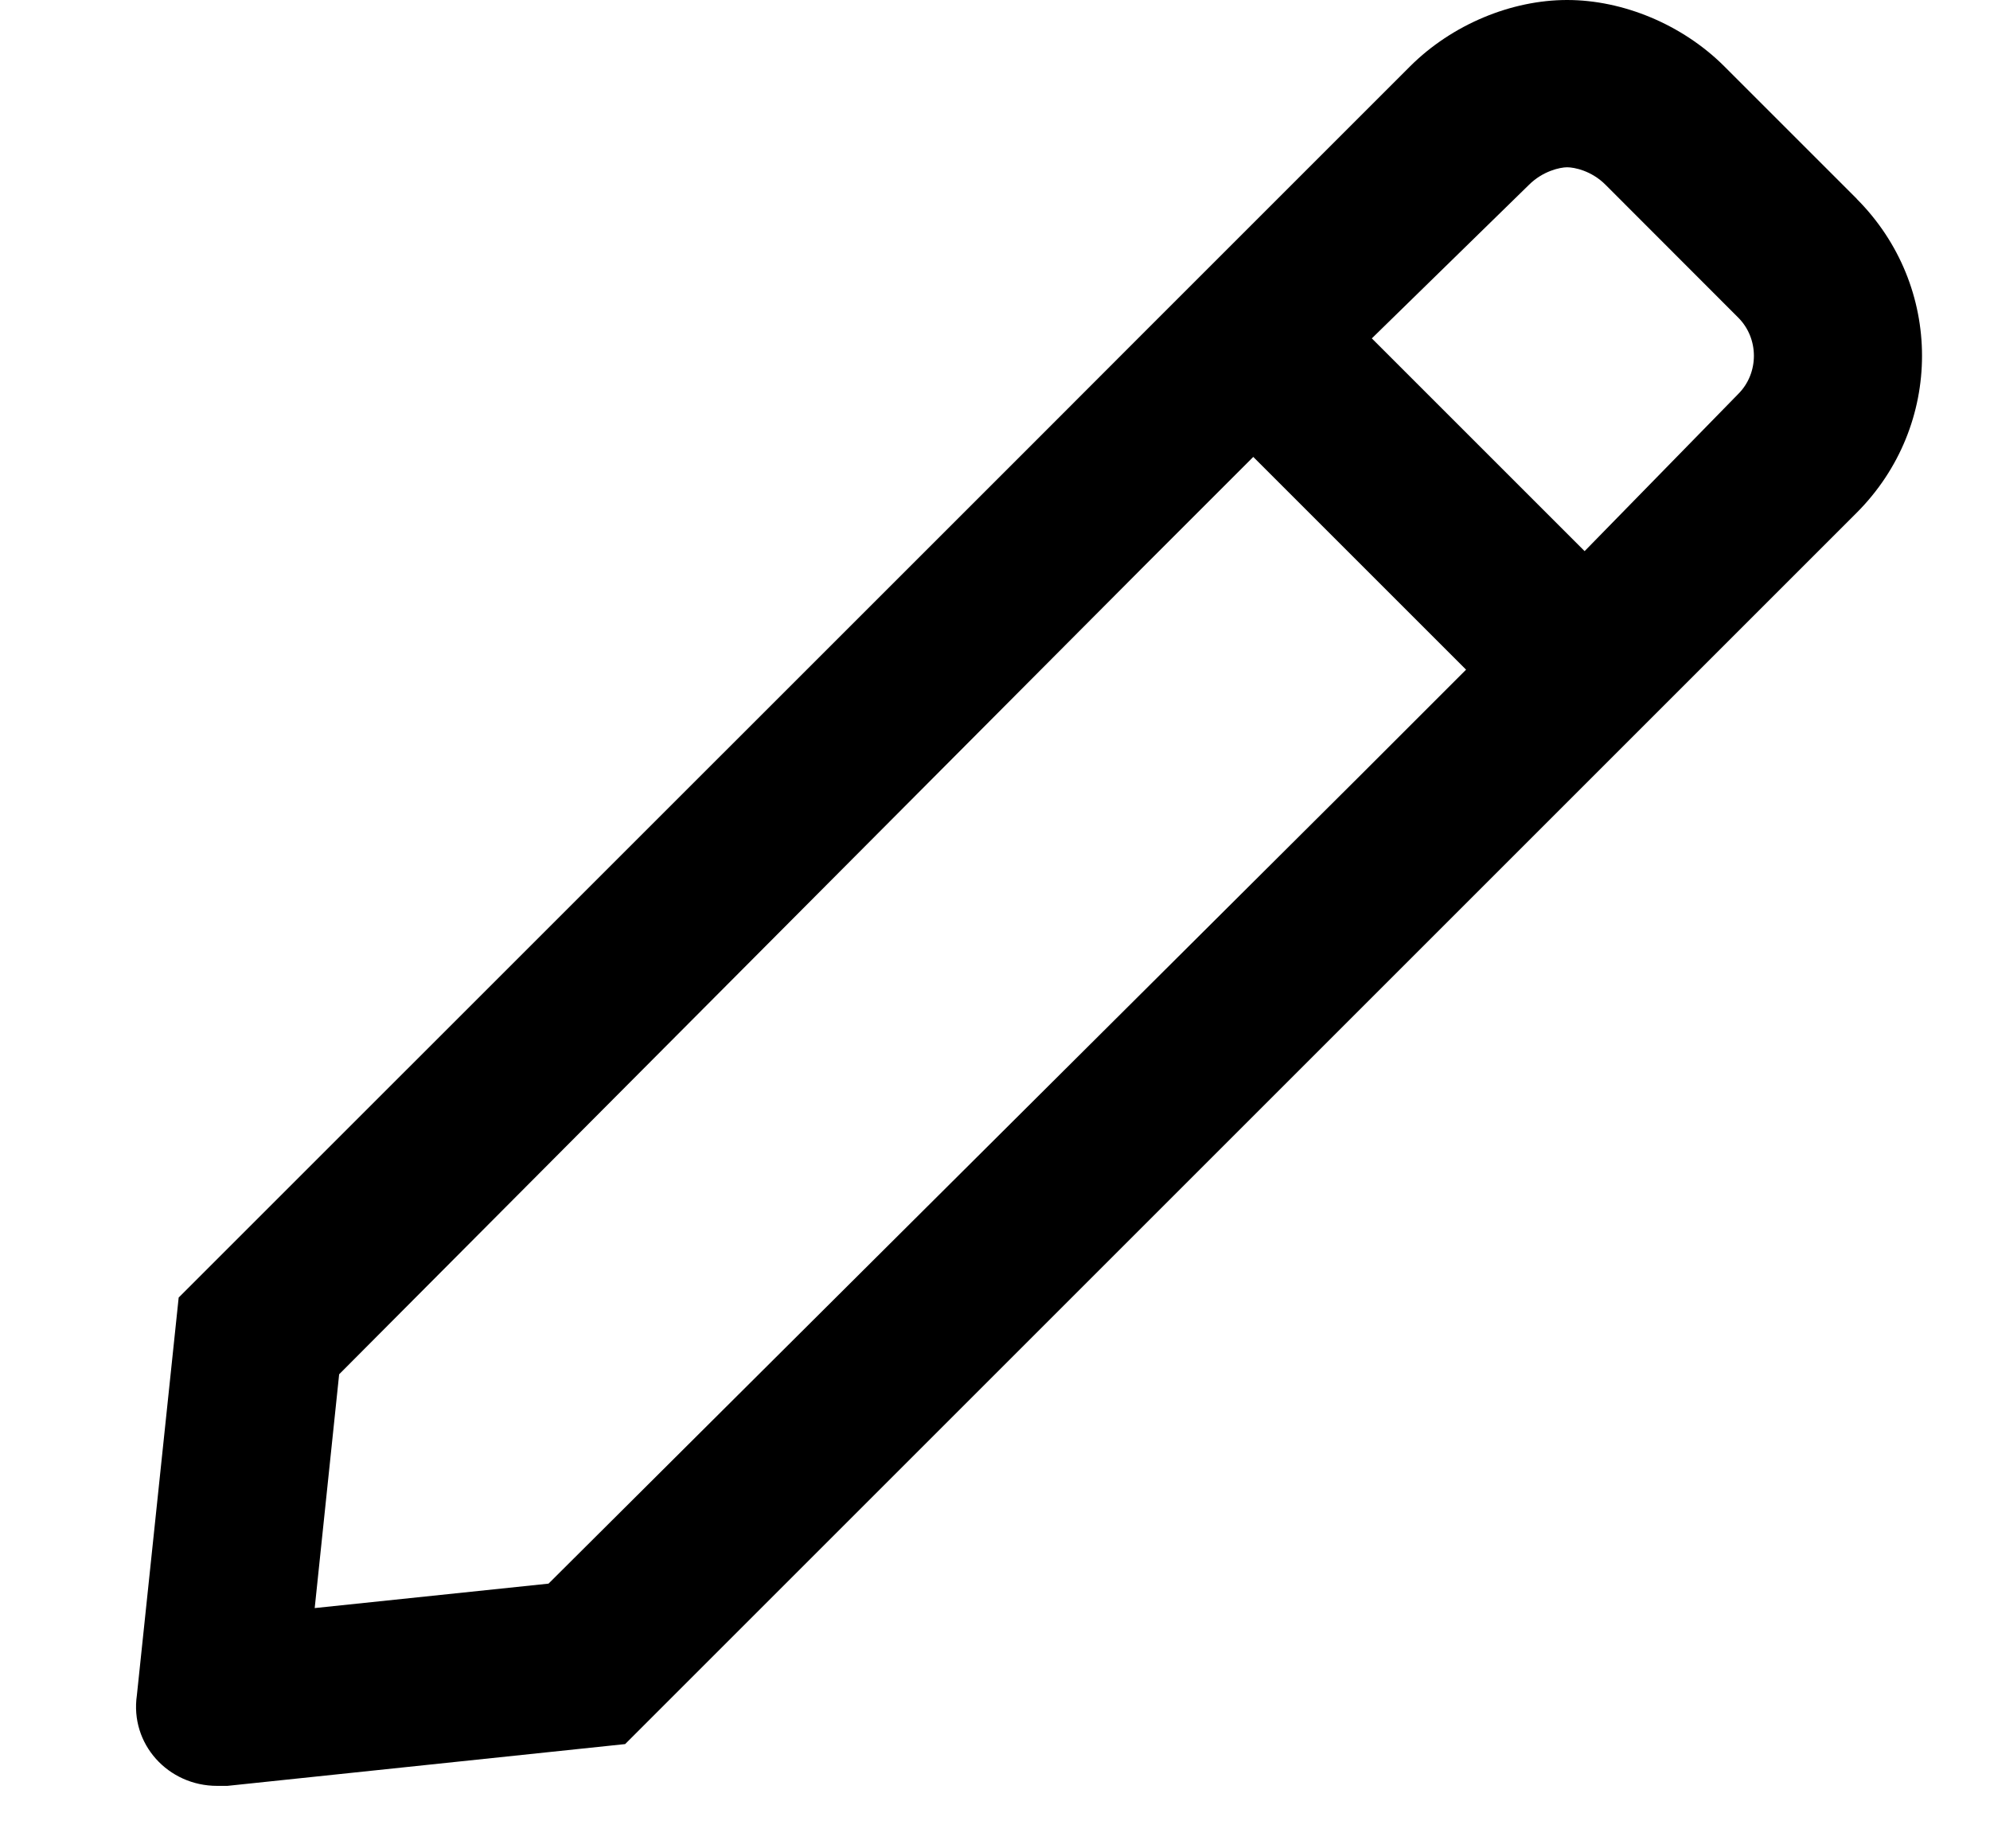
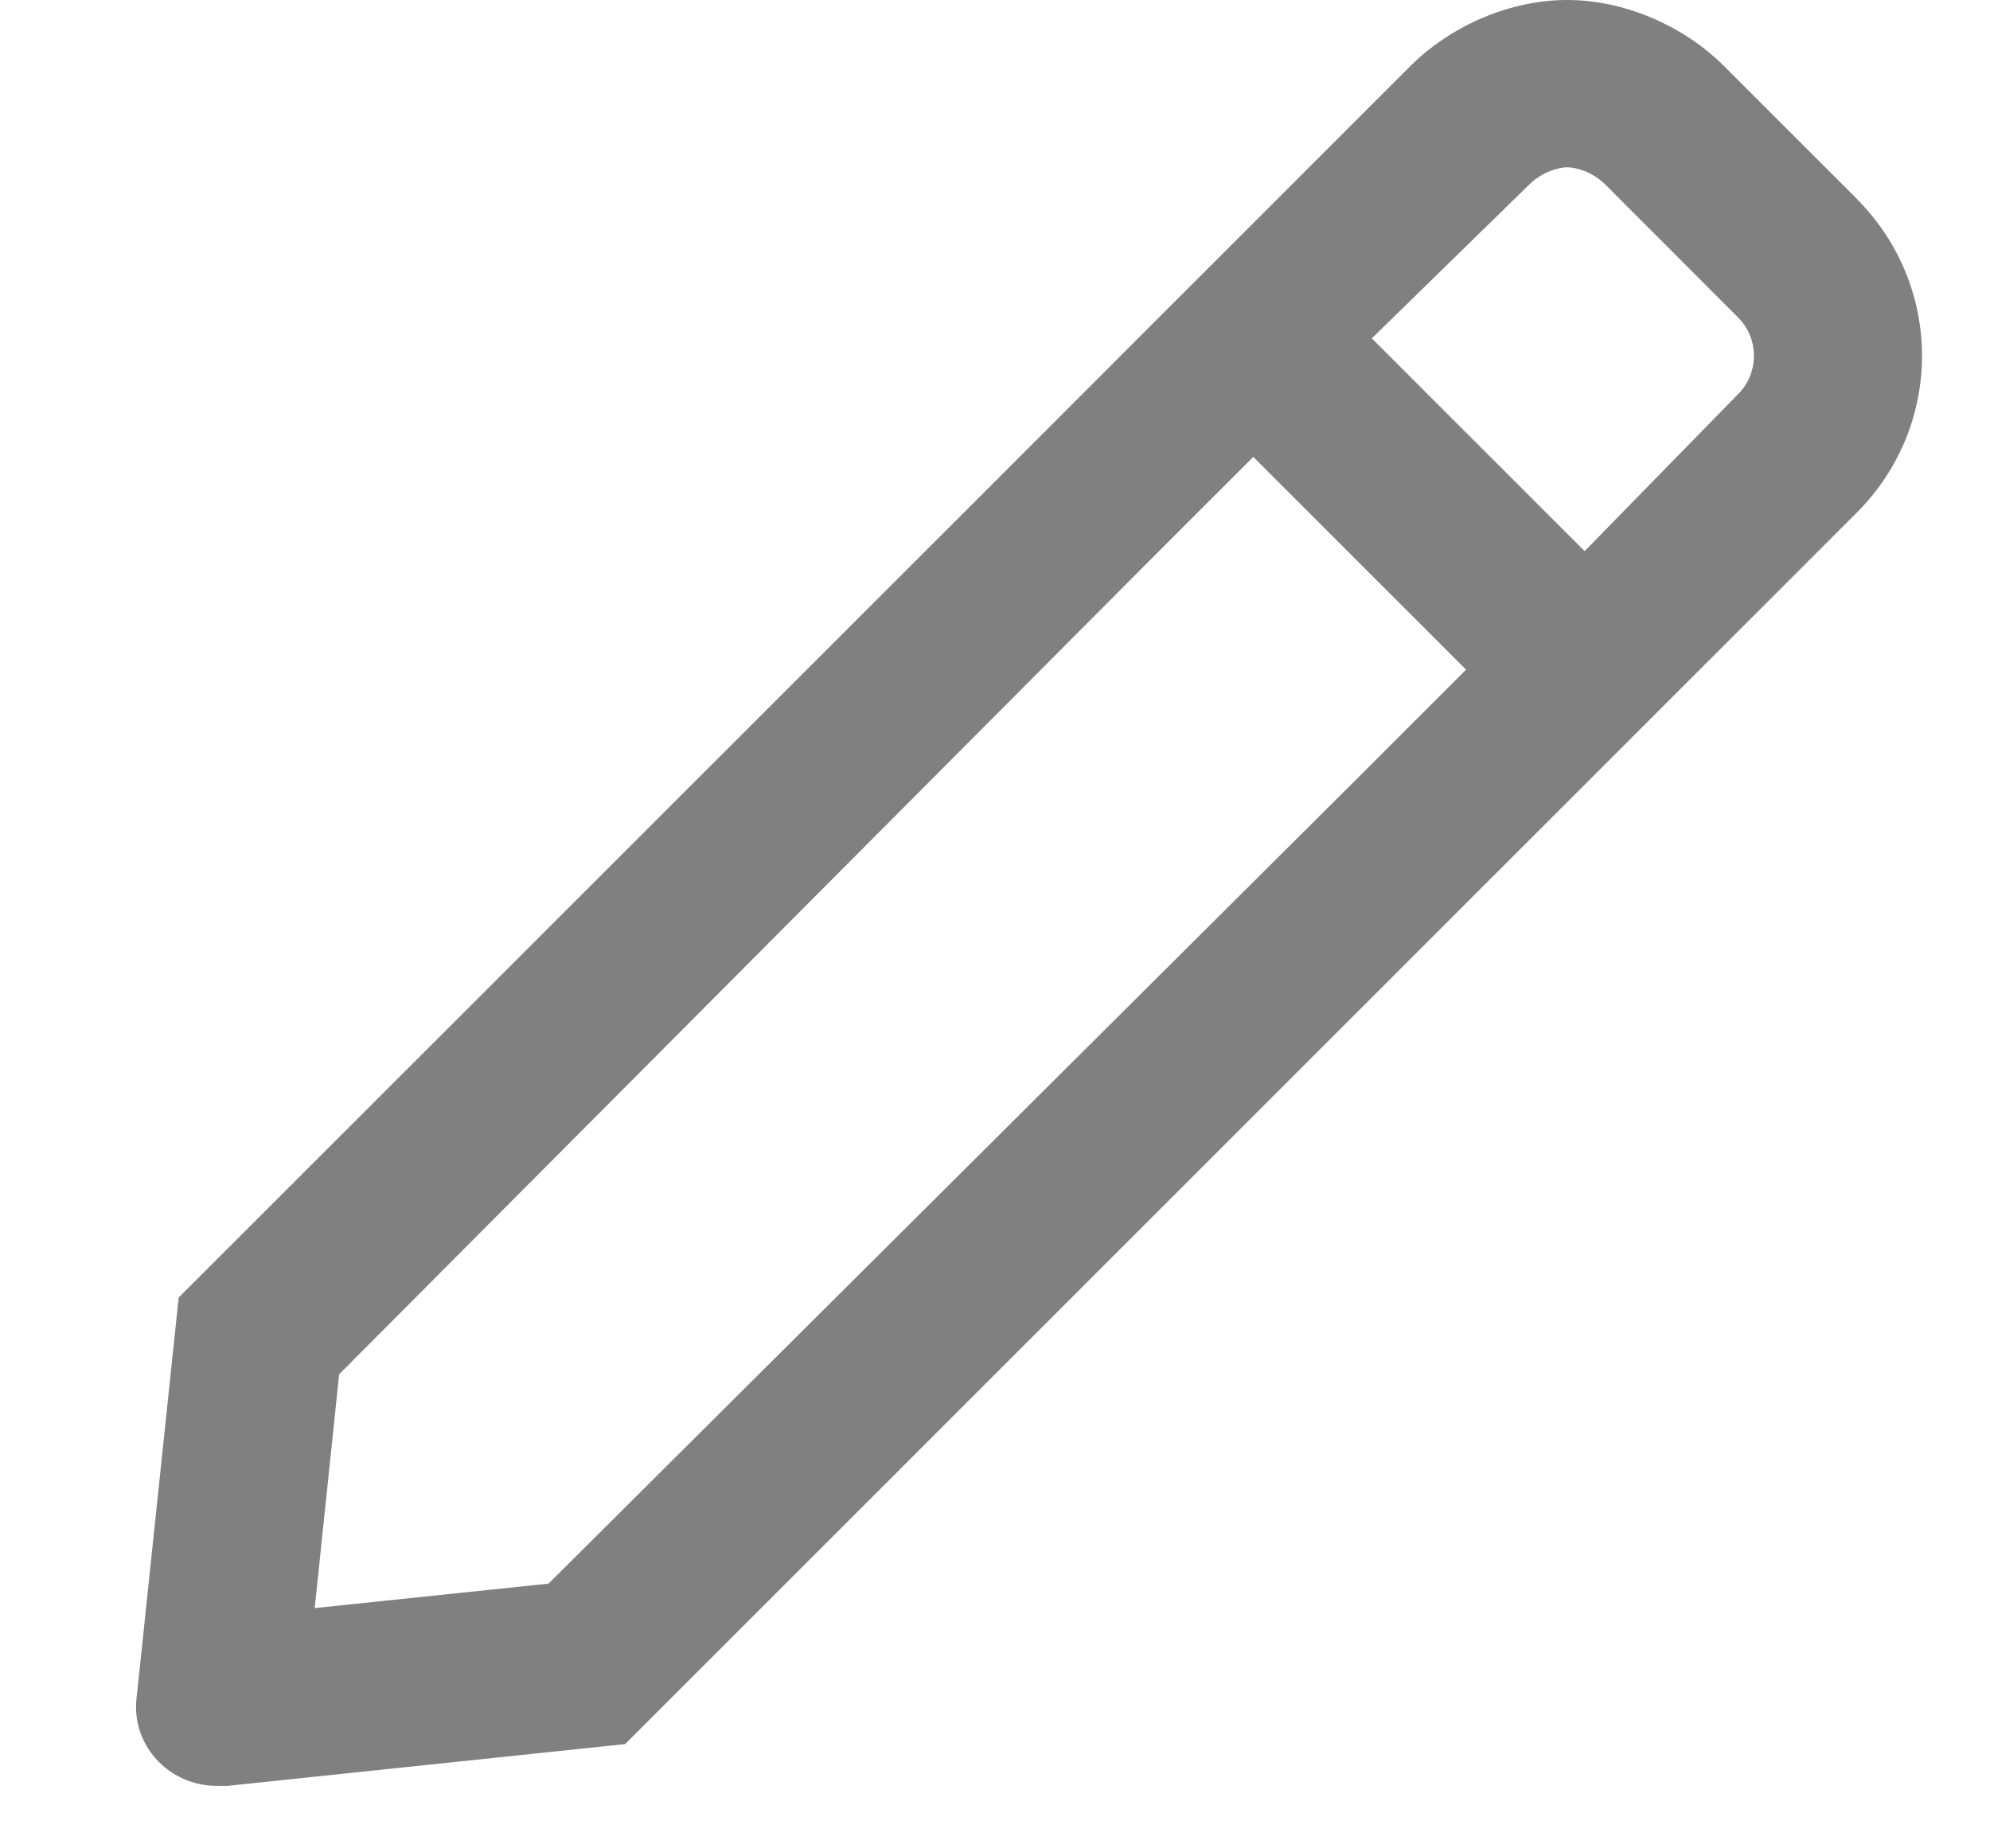
<svg xmlns="http://www.w3.org/2000/svg" width="14" height="13" viewBox="0 0 14 13" fill="none">
-   <path d="M13.063 1.399L12.13 0.466C11.835 0.172 11.418 0 11.025 0C10.633 0 10.216 0.172 9.921 0.466L8.08 2.307L7.246 3.142L1.257 9.13L0.963 11.928C0.913 12.272 1.183 12.566 1.527 12.566C1.551 12.566 1.576 12.566 1.6 12.566L4.398 12.272L10.387 6.283L11.221 5.449L13.062 3.608C13.675 2.994 13.675 2.013 13.062 1.399H13.063ZM3.859 11.143L2.214 11.315L2.386 9.67L8.056 3.976L8.817 3.215L10.314 4.712L9.553 5.473L3.859 11.143ZM12.228 2.773L11.148 3.878L9.651 2.381L10.756 1.301C10.854 1.203 10.976 1.177 11.025 1.177C11.075 1.177 11.197 1.201 11.296 1.301L12.228 2.234C12.376 2.381 12.376 2.626 12.228 2.773V2.773Z" fill="#000000" />
+   <path d="M13.063 1.399L12.13 0.466C11.835 0.172 11.418 0 11.025 0C10.633 0 10.216 0.172 9.921 0.466L8.08 2.307L7.246 3.142L1.257 9.13L0.963 11.928C0.913 12.272 1.183 12.566 1.527 12.566C1.551 12.566 1.576 12.566 1.6 12.566L4.398 12.272L10.387 6.283L11.221 5.449L13.062 3.608C13.675 2.994 13.675 2.013 13.062 1.399H13.063ZM3.859 11.143L2.214 11.315L2.386 9.67L8.056 3.976L8.817 3.215L10.314 4.712L9.553 5.473L3.859 11.143ZM12.228 2.773L11.148 3.878L9.651 2.381L10.756 1.301C10.854 1.203 10.976 1.177 11.025 1.177C11.075 1.177 11.197 1.201 11.296 1.301L12.228 2.234C12.376 2.381 12.376 2.626 12.228 2.773V2.773Z" fill="#808080" />
</svg>
